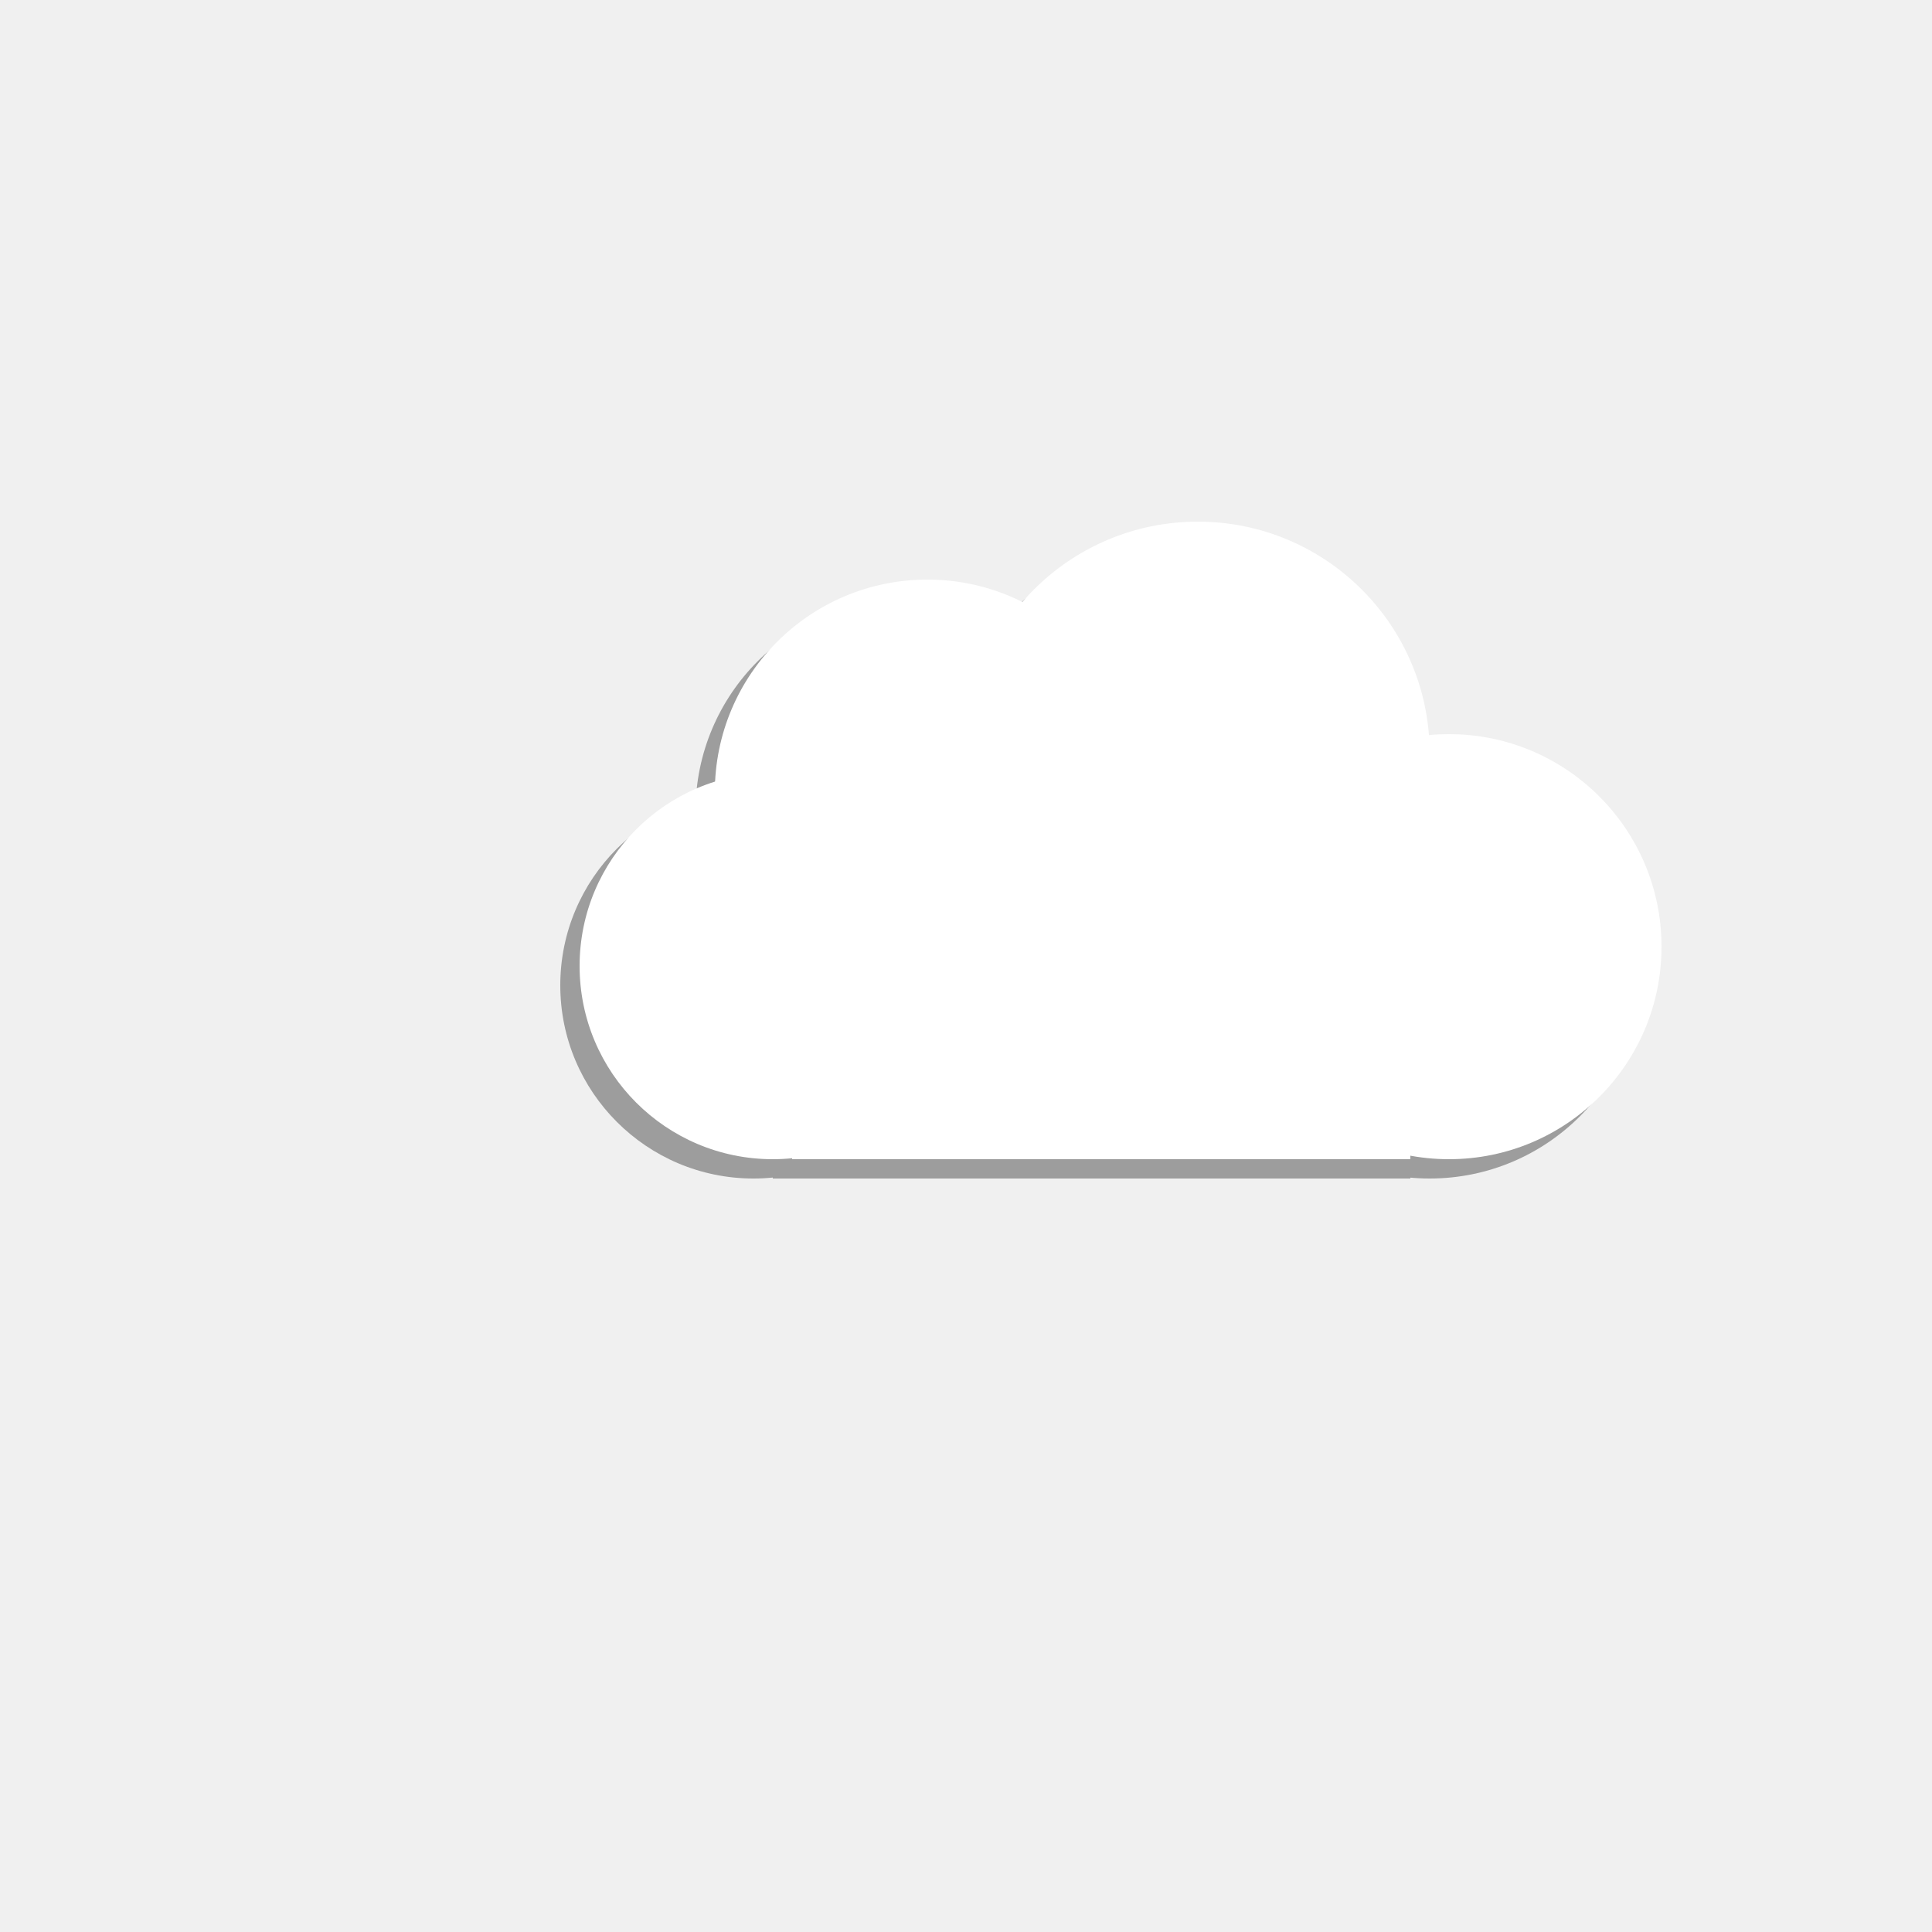
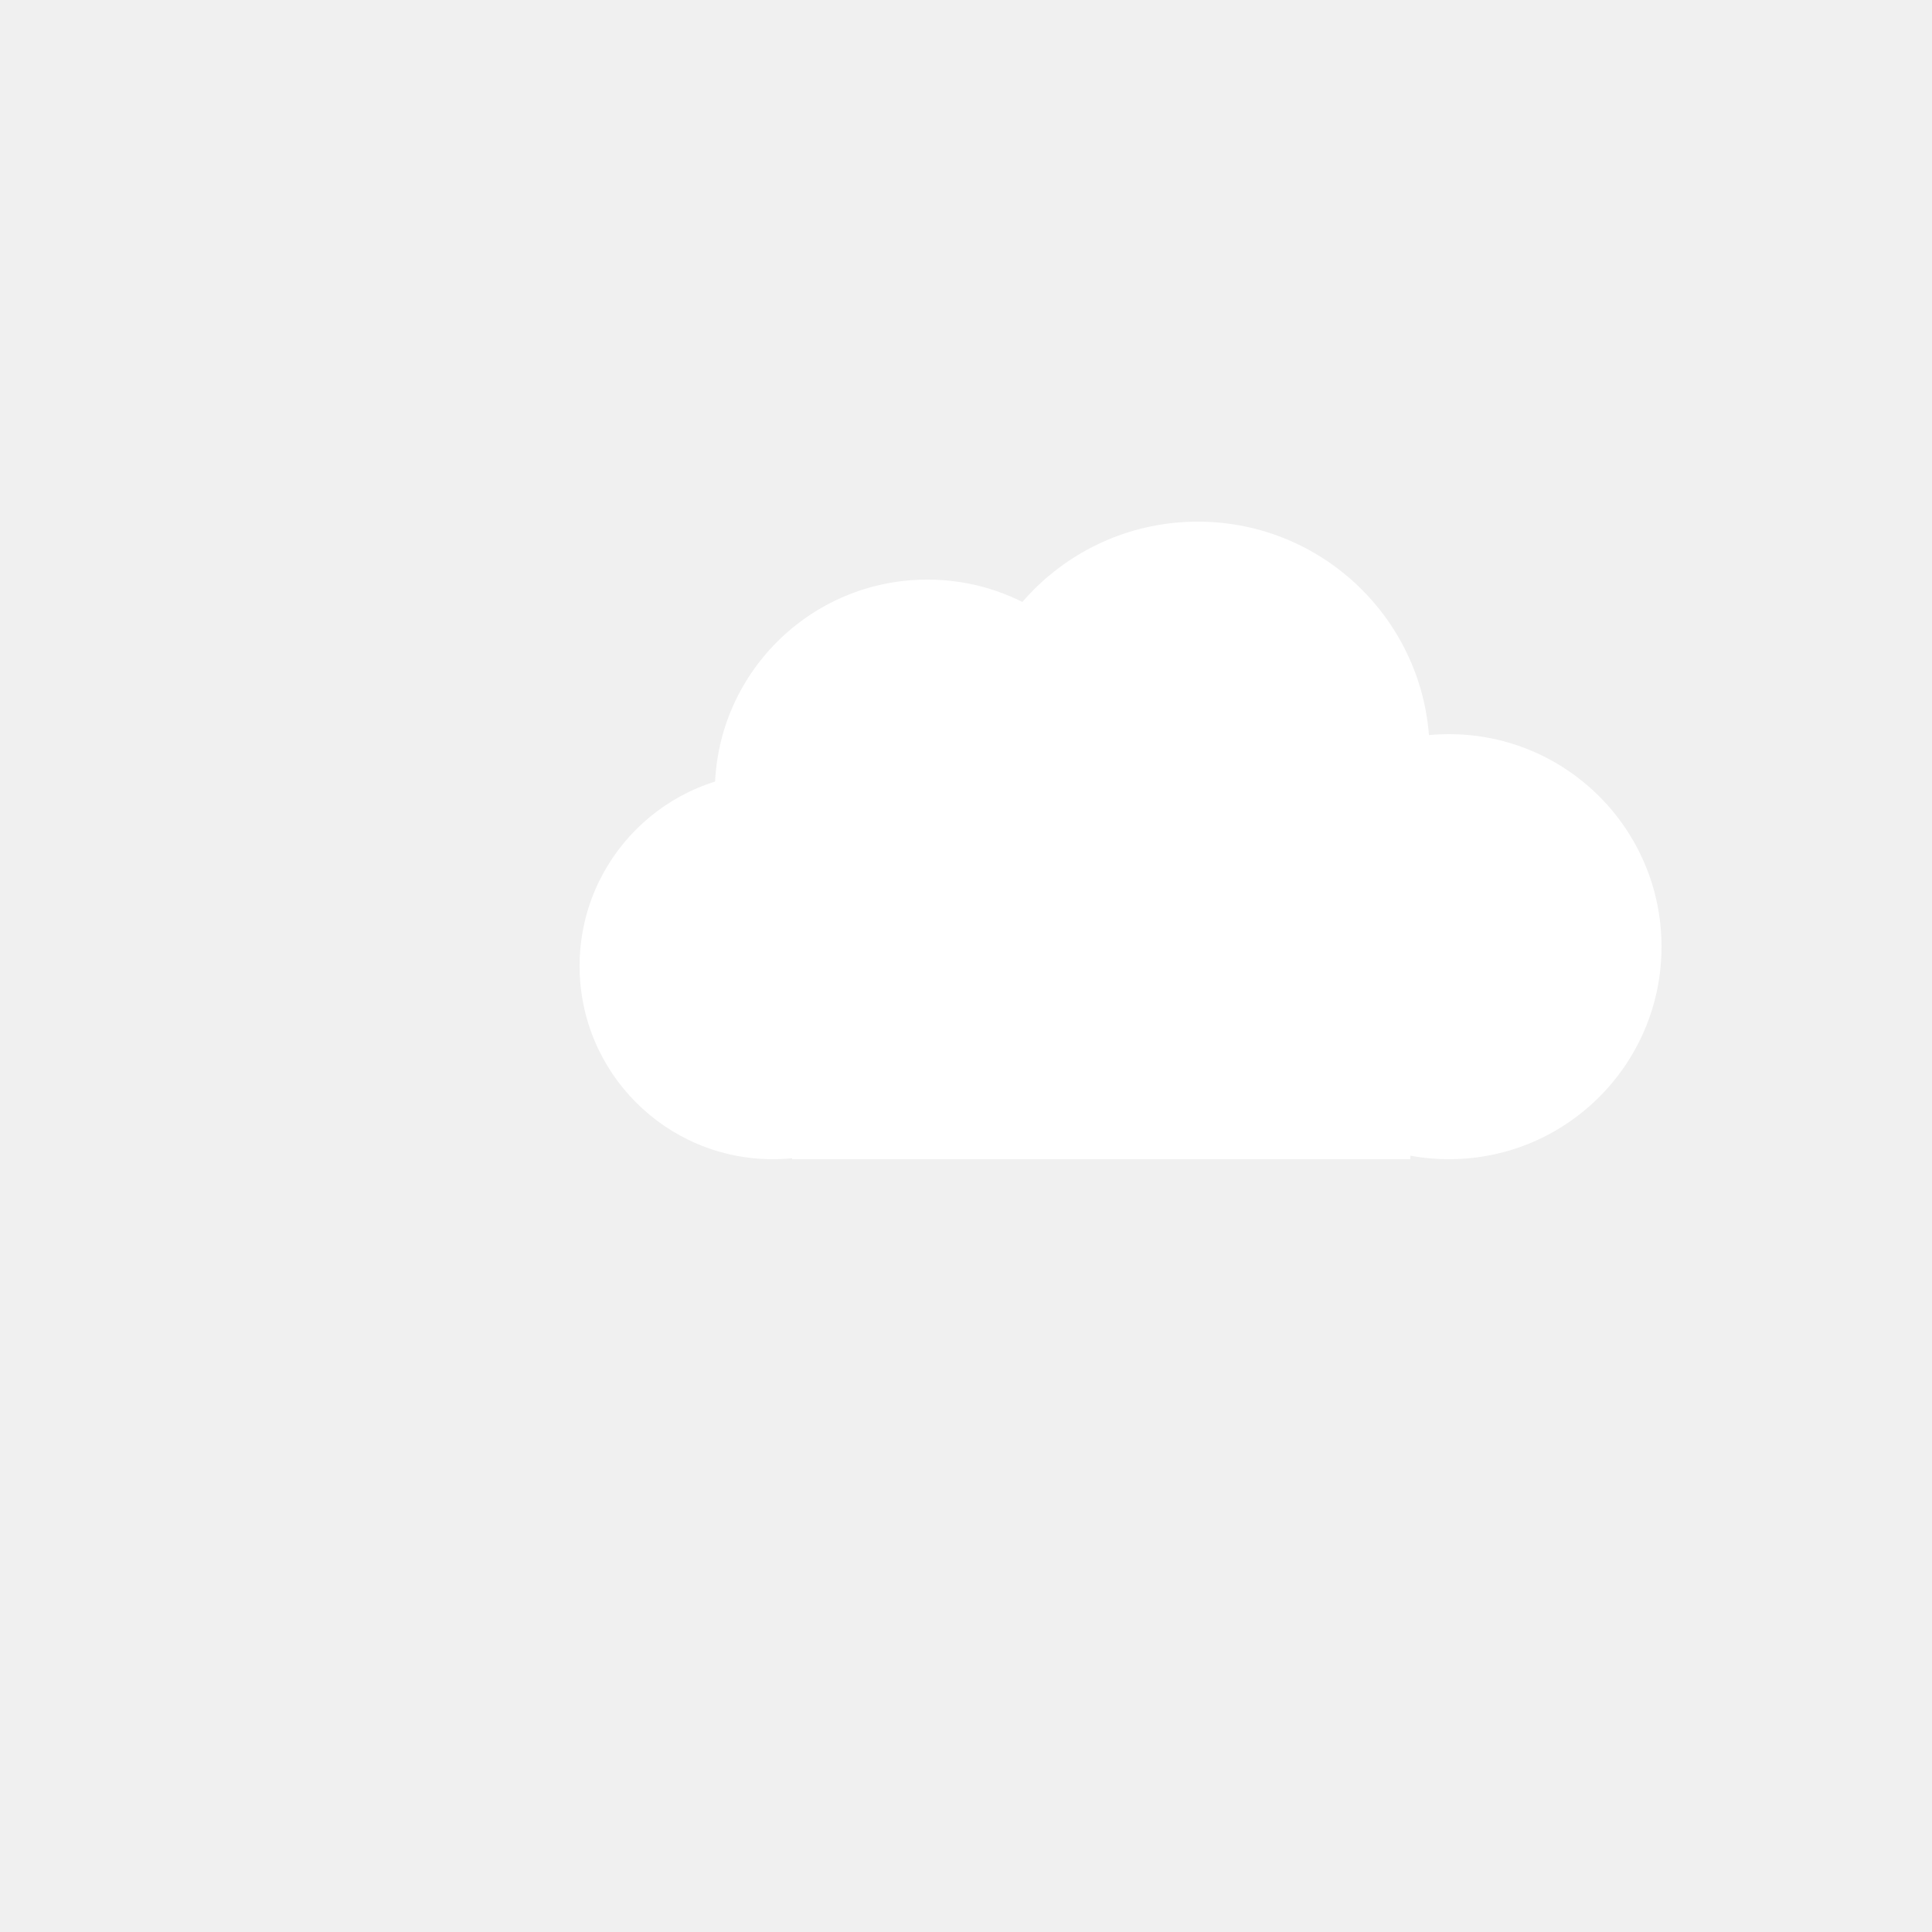
<svg xmlns="http://www.w3.org/2000/svg" height="100%" width="100%" viewBox="0 0 100 100">
-   <circle cx="39" cy="51" r="10" fill="#9d9d9d" />
-   <circle cx="47" cy="42" r="11" fill="#9d9d9d" />
-   <circle cx="61" cy="40" r="12" fill="#9d9d9d" />
-   <circle cx="74" cy="50" r="11" fill="#9d9d9d" />
-   <rect x="40" y="41" width="33" height="20" fill="#9d9d9d" />
  <circle cx="40" cy="50" r="10" fill="#fff" />
  <circle cx="48" cy="41" r="11" fill="#fff" />
  <circle cx="62" cy="39" r="12" fill="#fff" />
  <circle cx="75" cy="49" r="11" fill="#fff" />
  <rect x="41" y="40" width="32" height="20" fill="#fff" />
</svg>
